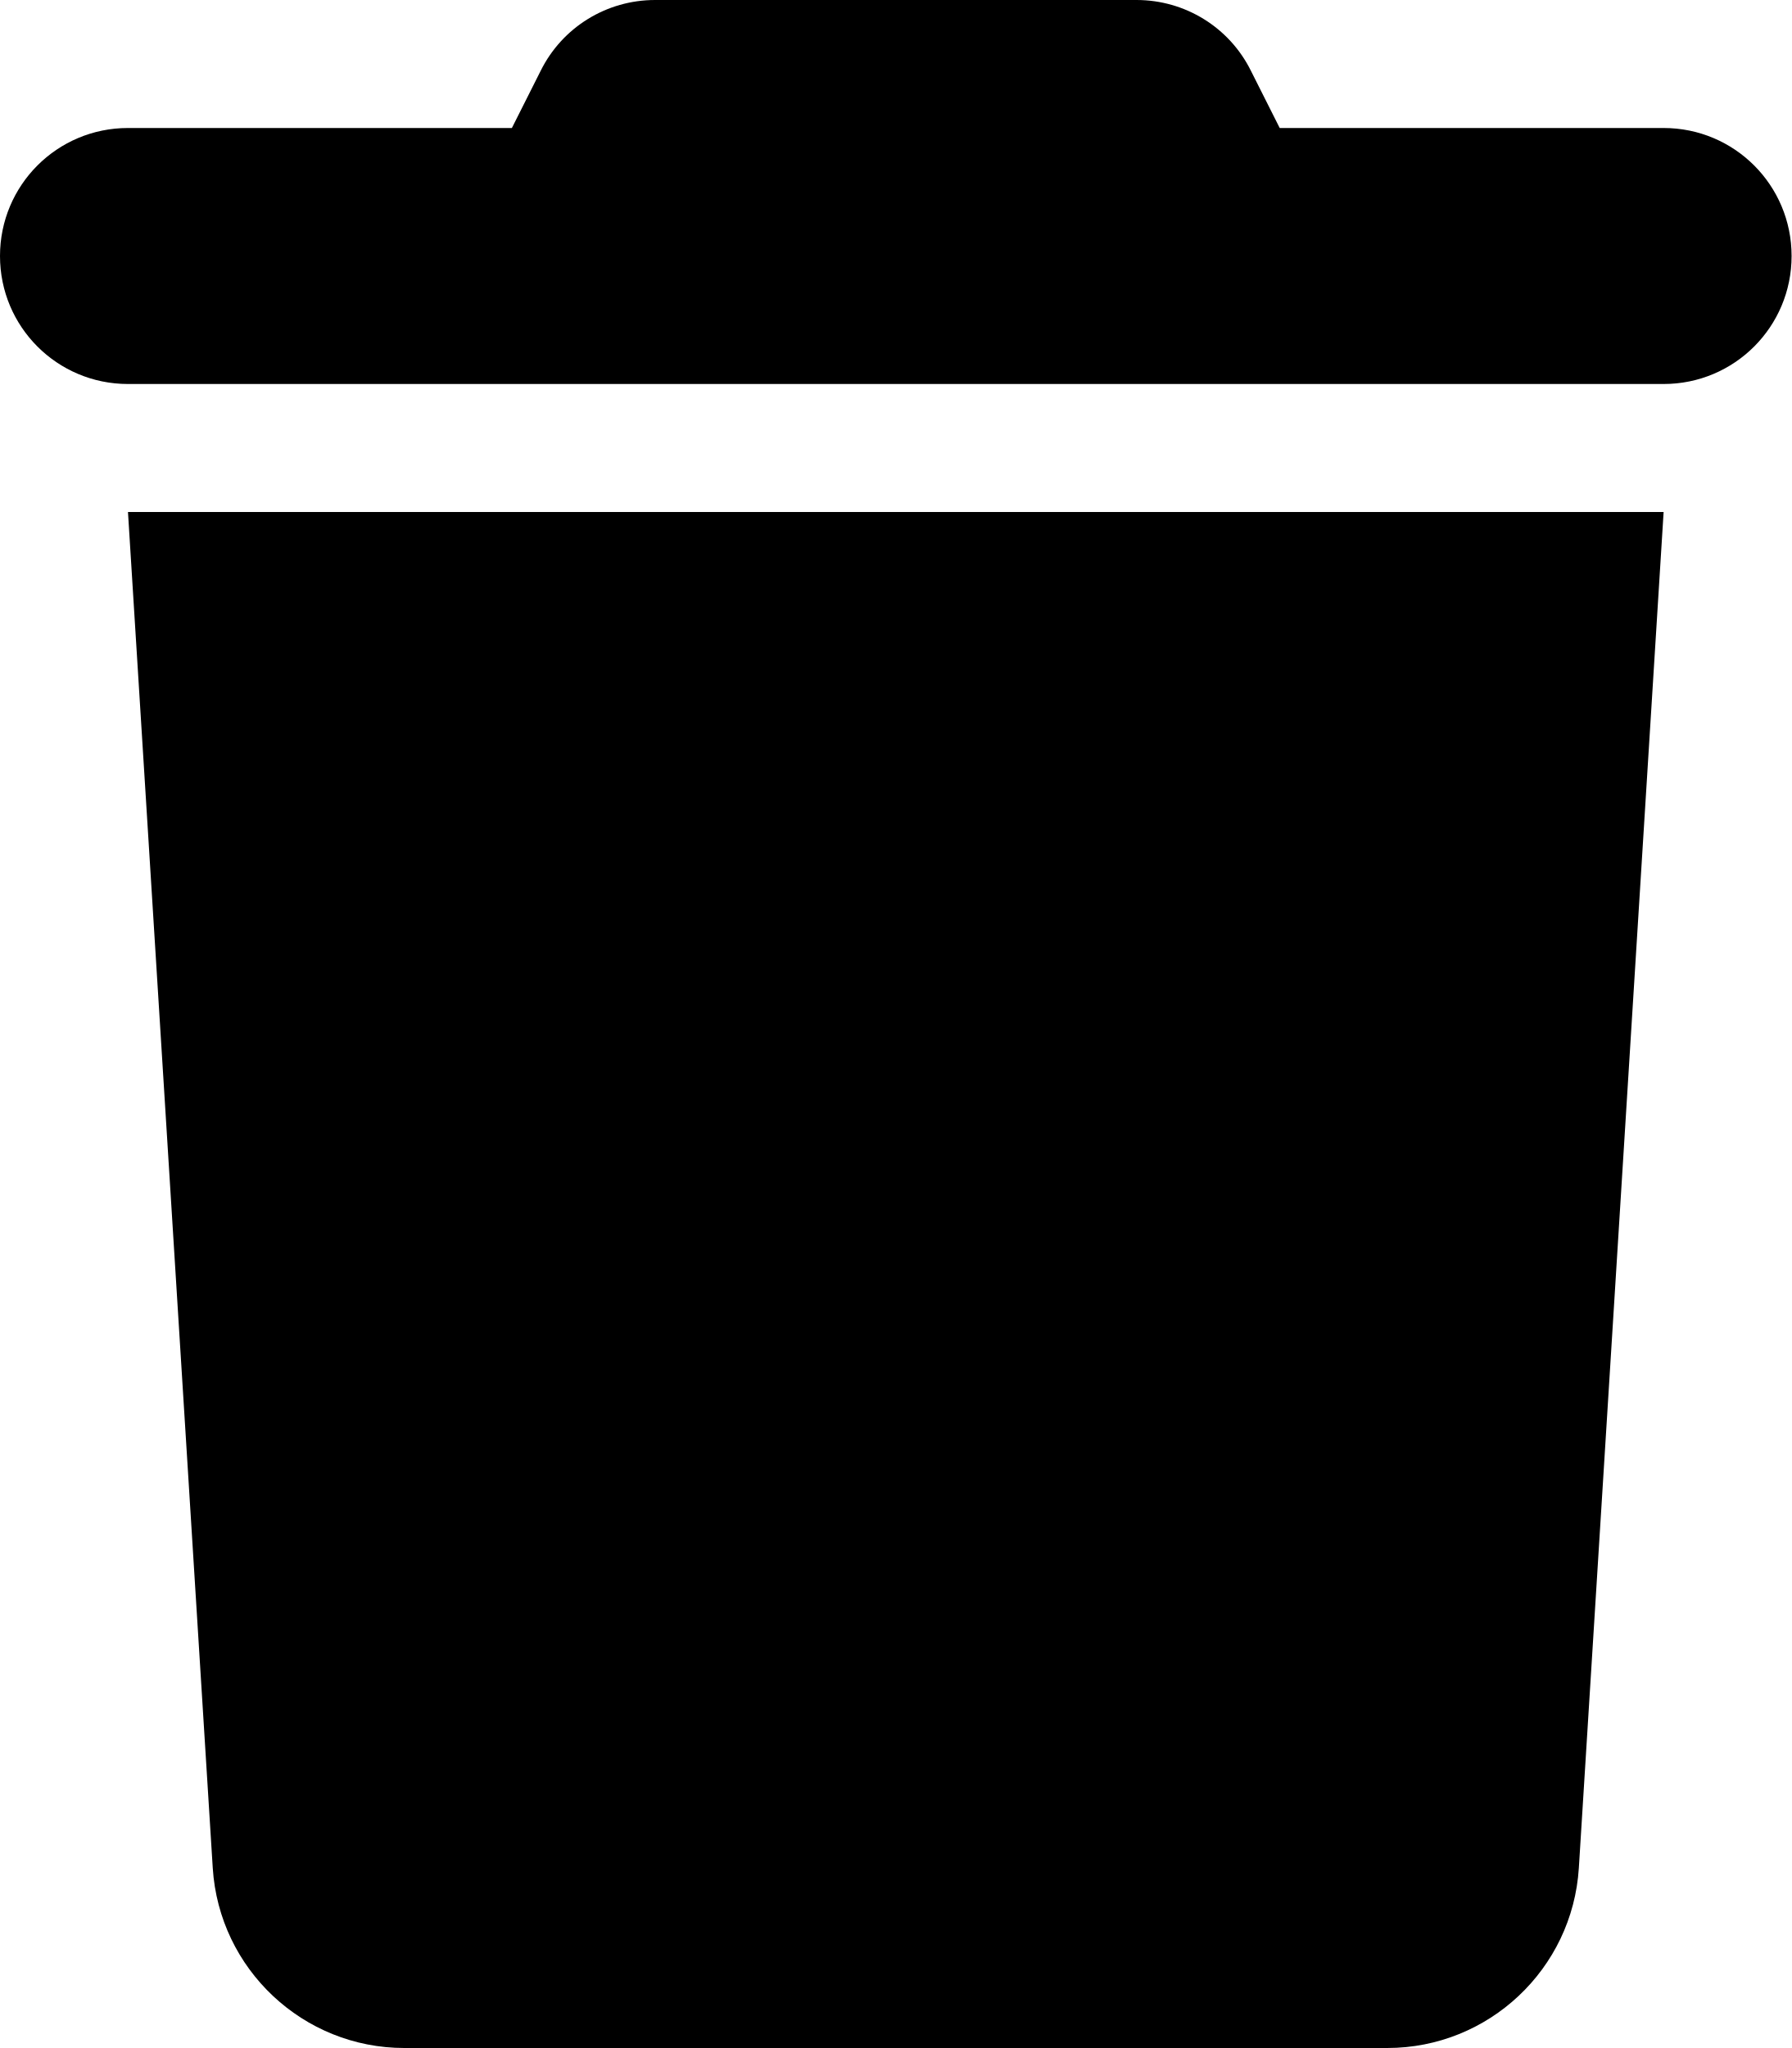
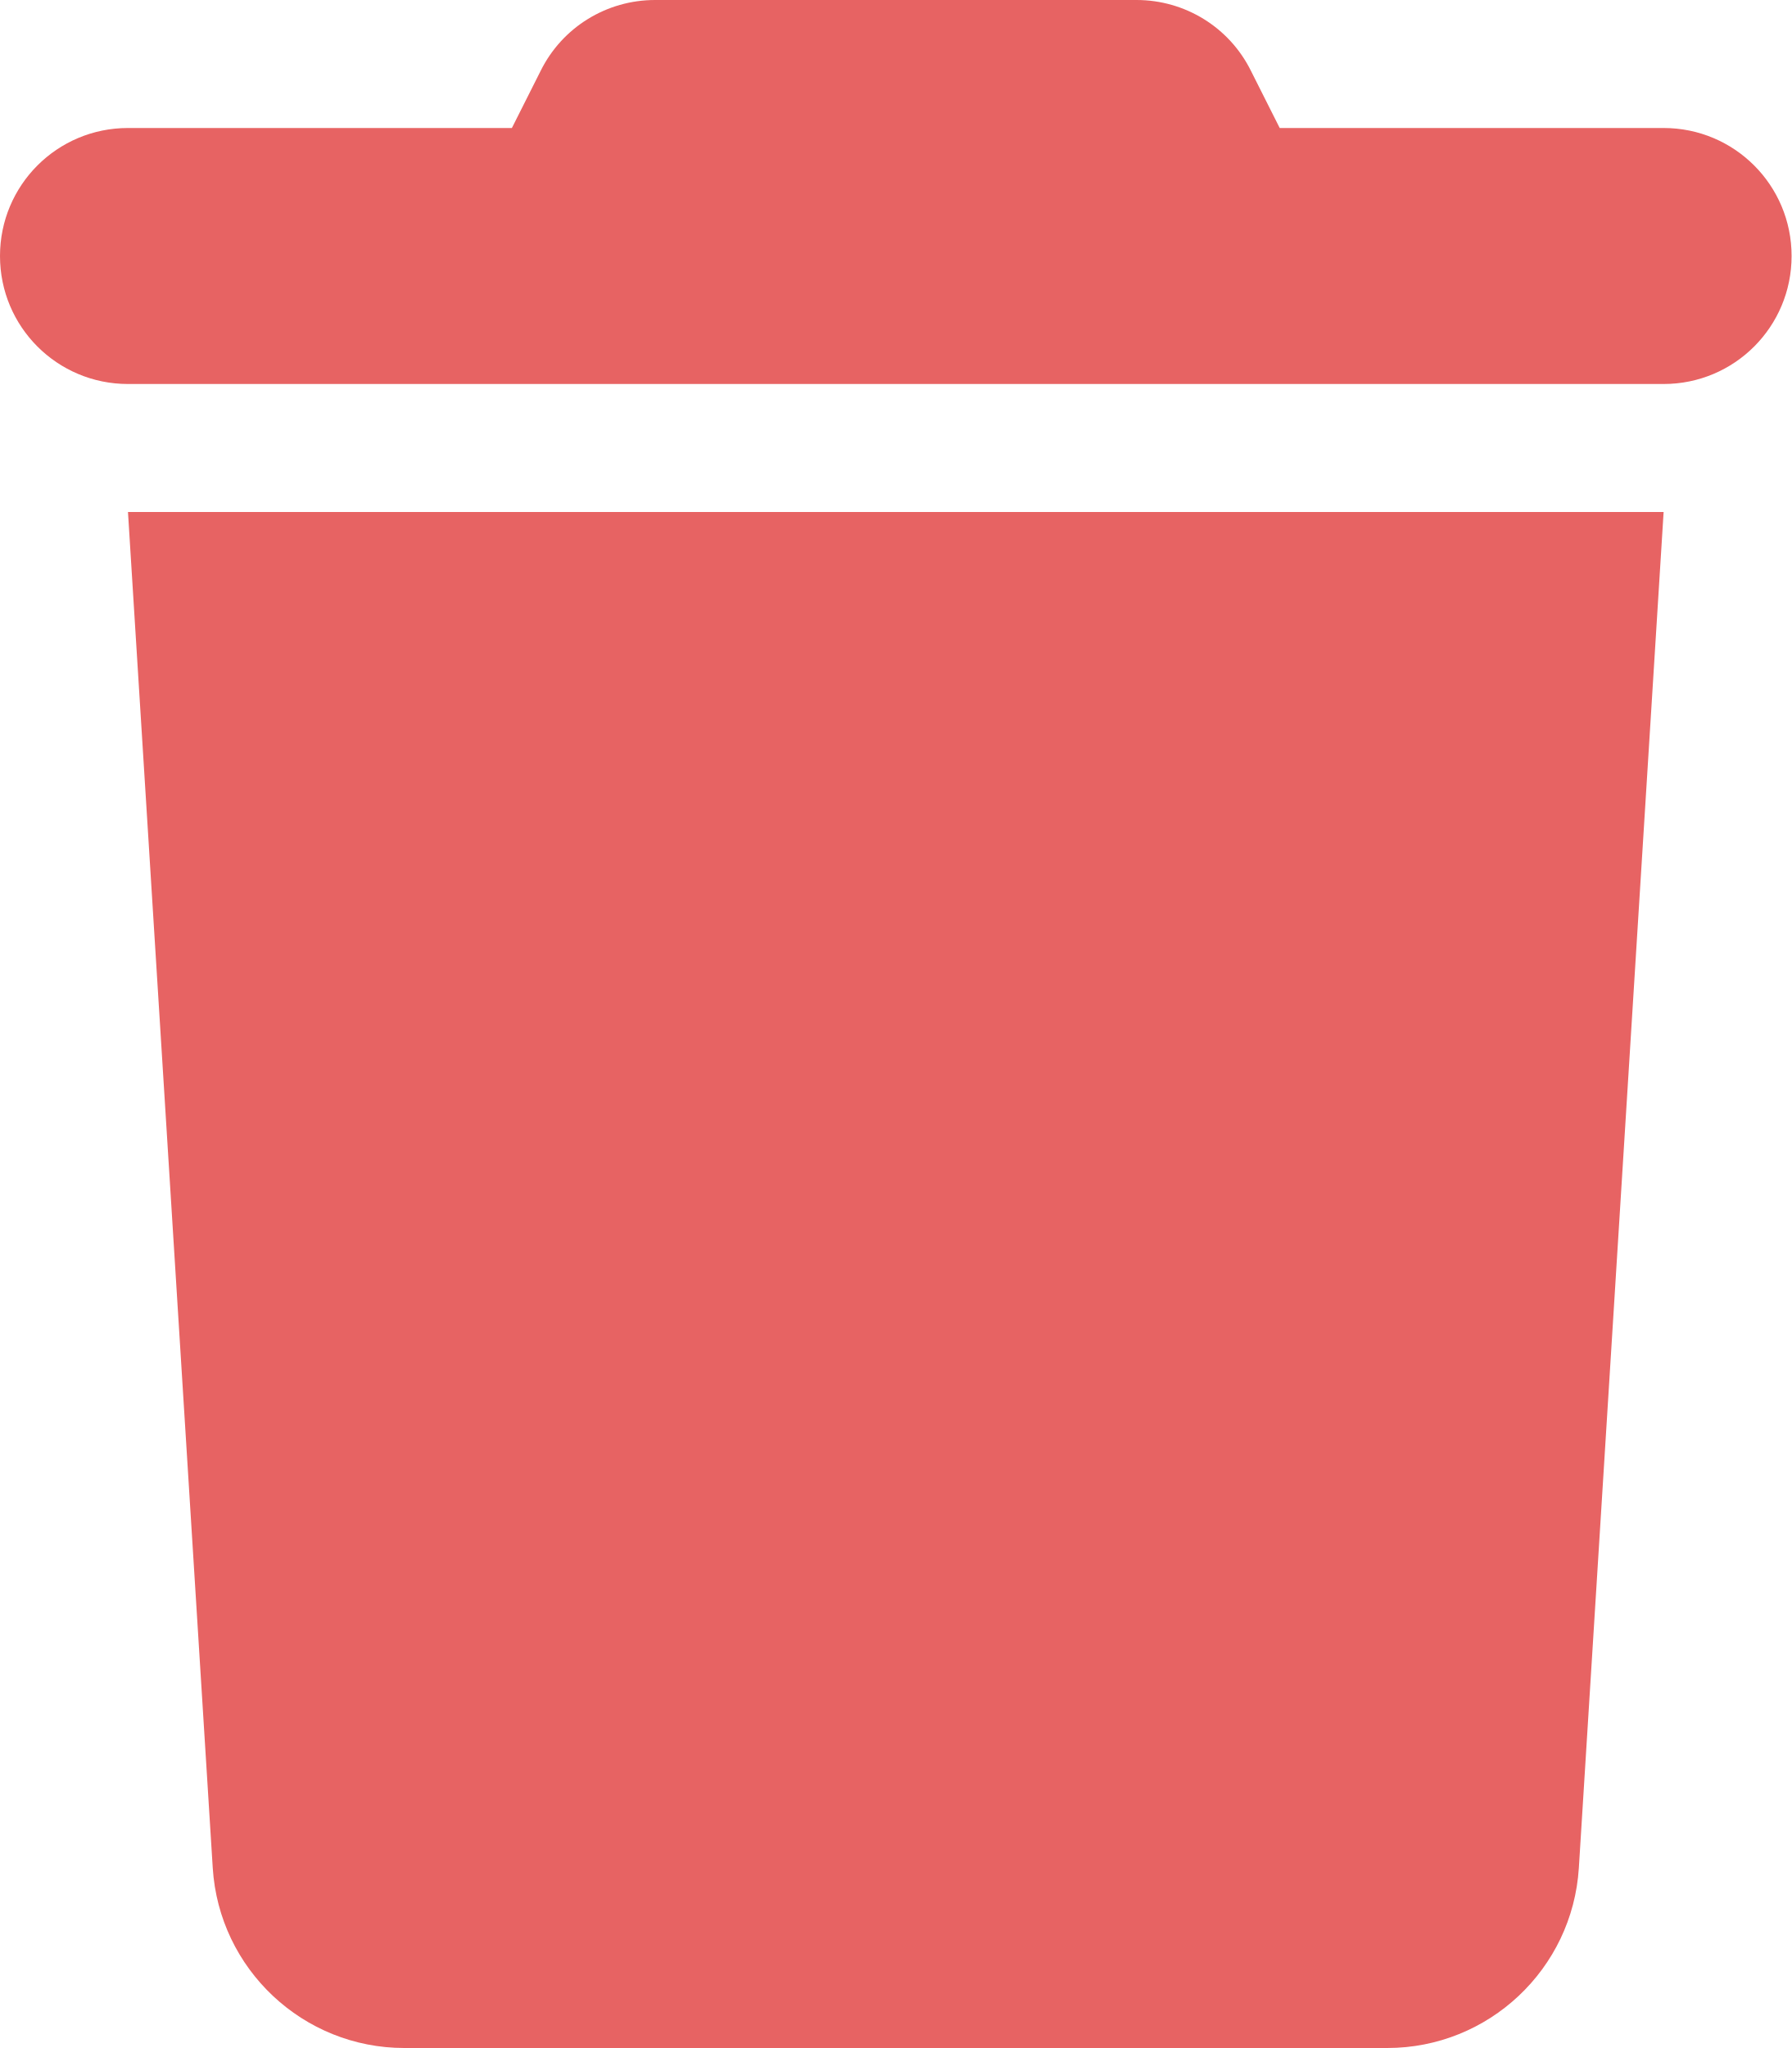
- <svg xmlns="http://www.w3.org/2000/svg" viewBox="0 0 448 512">
+ <svg xmlns="http://www.w3.org/2000/svg" viewBox="0 0 448 512" fill="#e76363">
  <path d="M135.2 17.7L128 32H32C14.3 32 0 46.3 0 64S14.3 96 32 96H416c17.7 0 32-14.3 32-32s-14.3-32-32-32H320l-7.2-14.3C307.4 6.8 296.3 0 284.2 0H163.8c-12.1 0-23.2 6.8-28.6 17.7zM416 128H32L53.2 467c1.6 25.3 22.6 45 47.9 45H346.9c25.3 0 46.3-19.7 47.9-45L416 128z" />
</svg>
